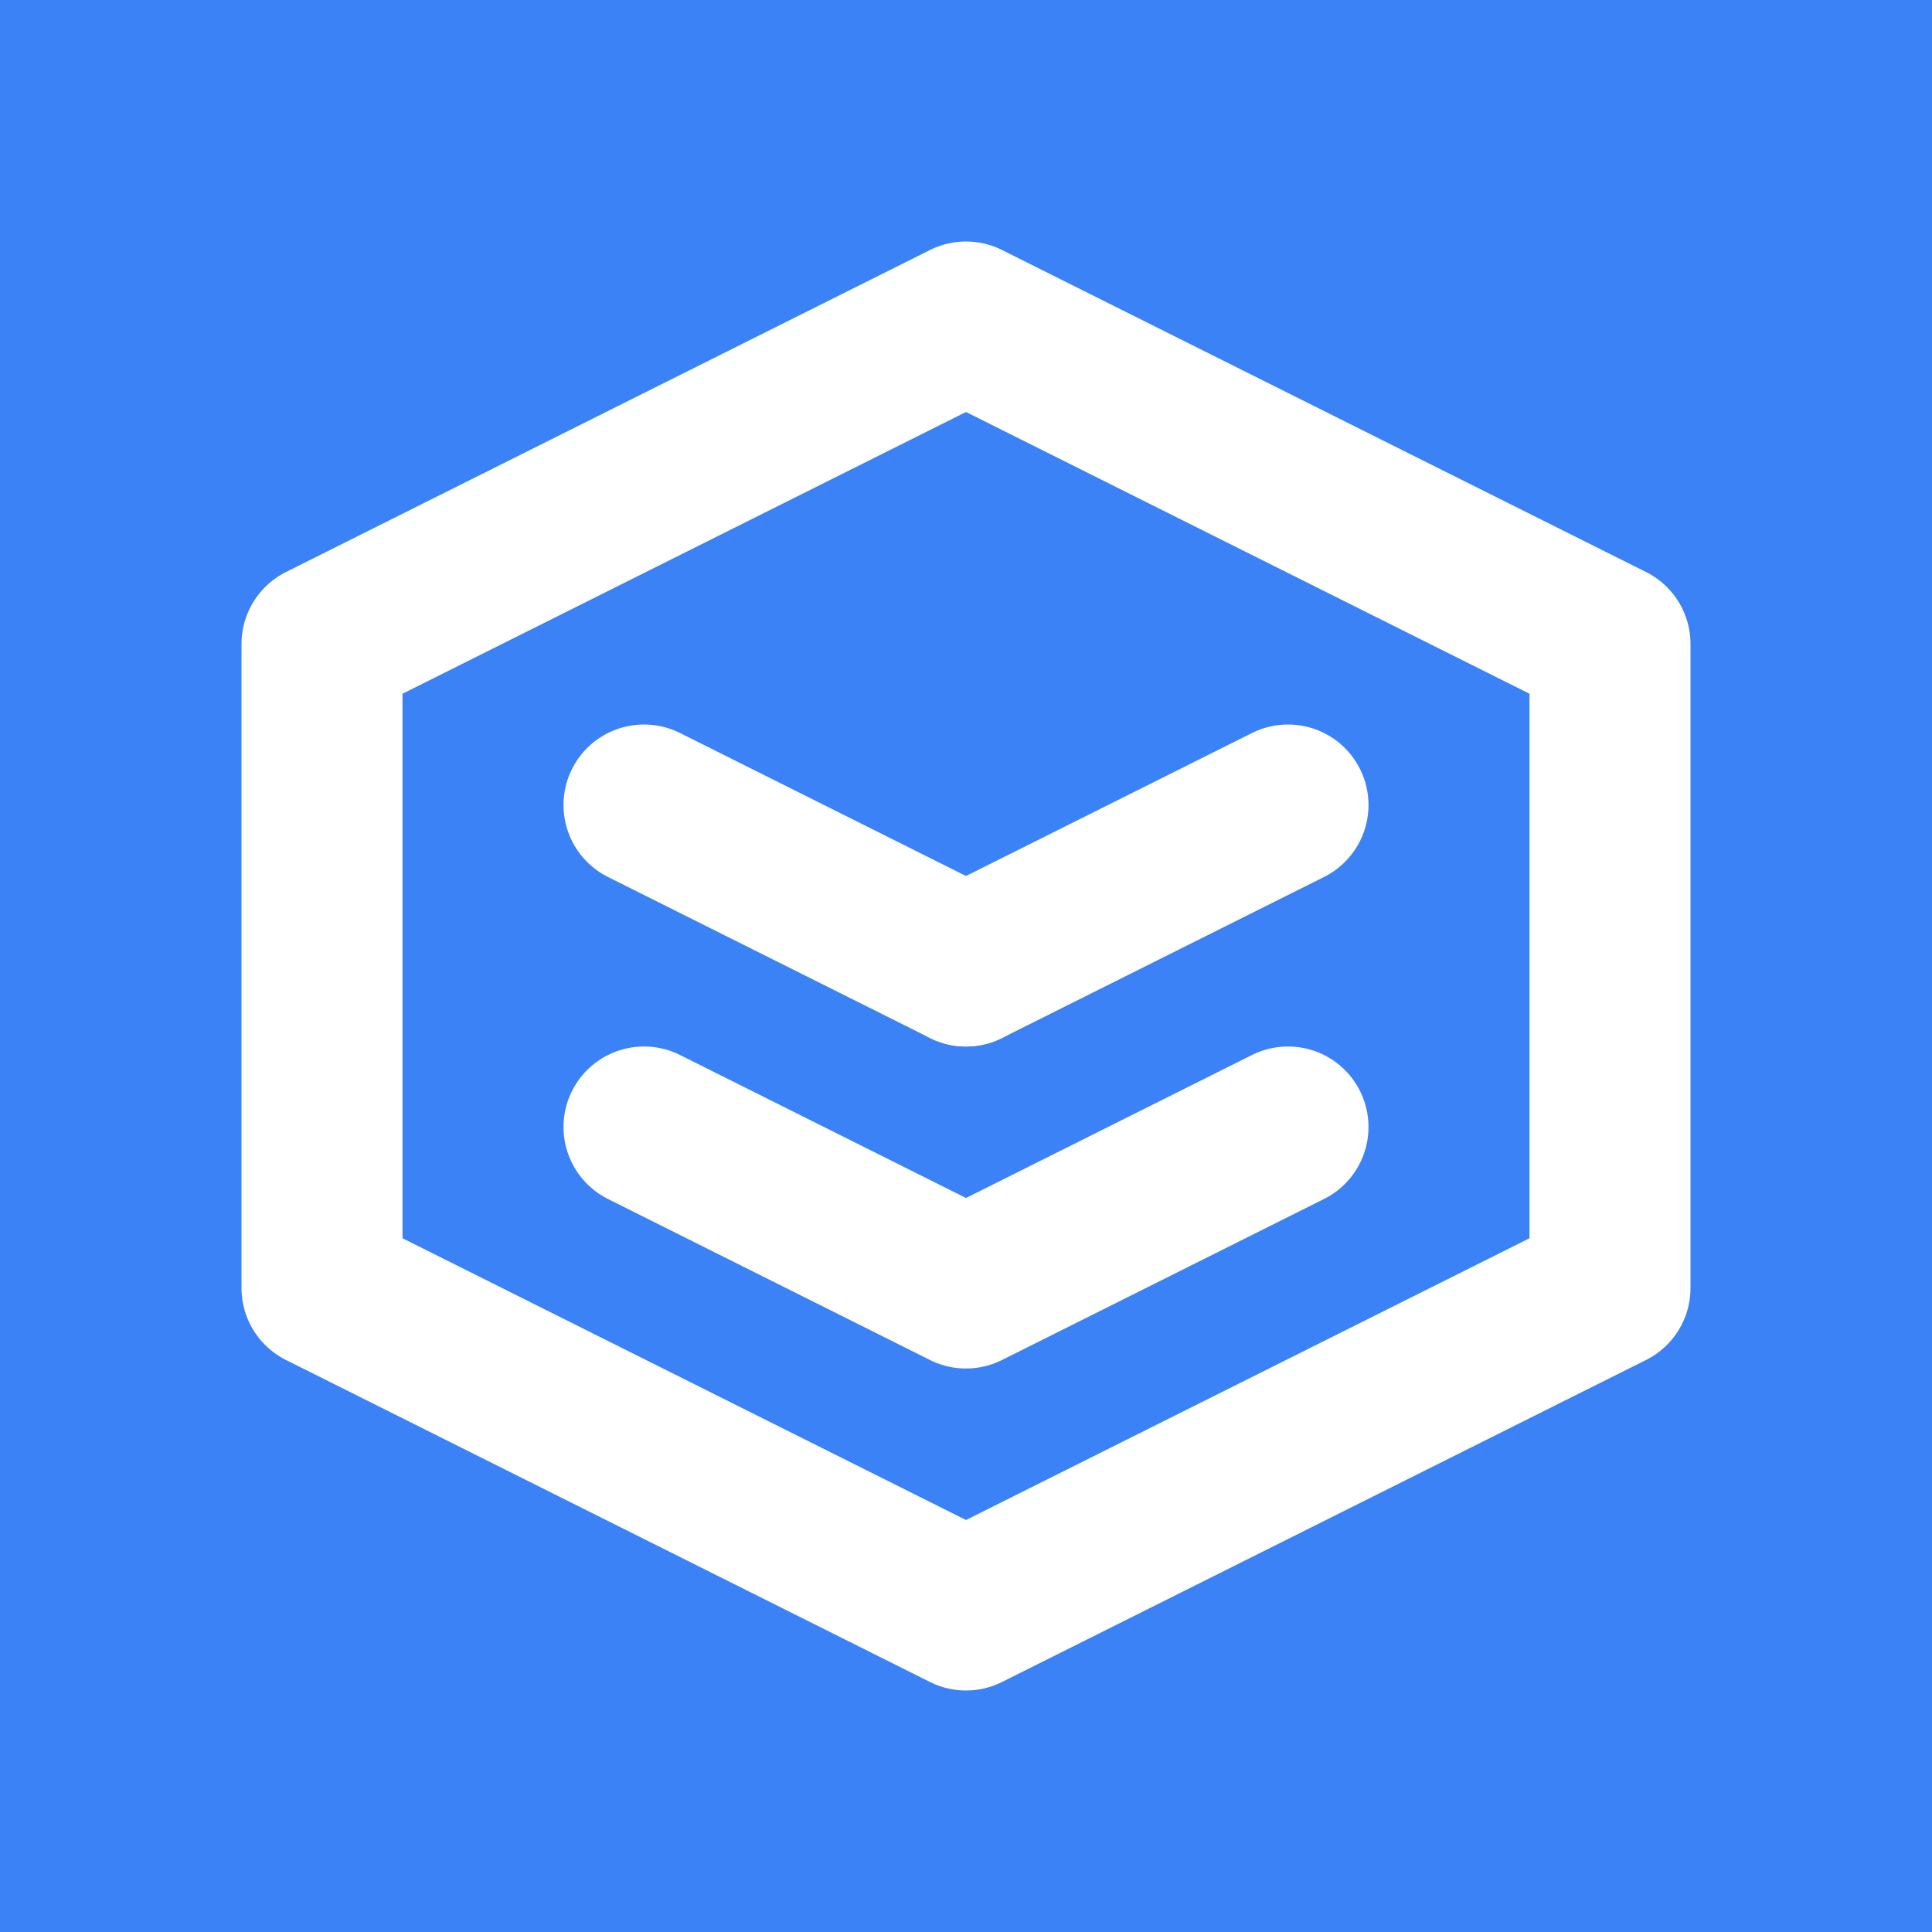
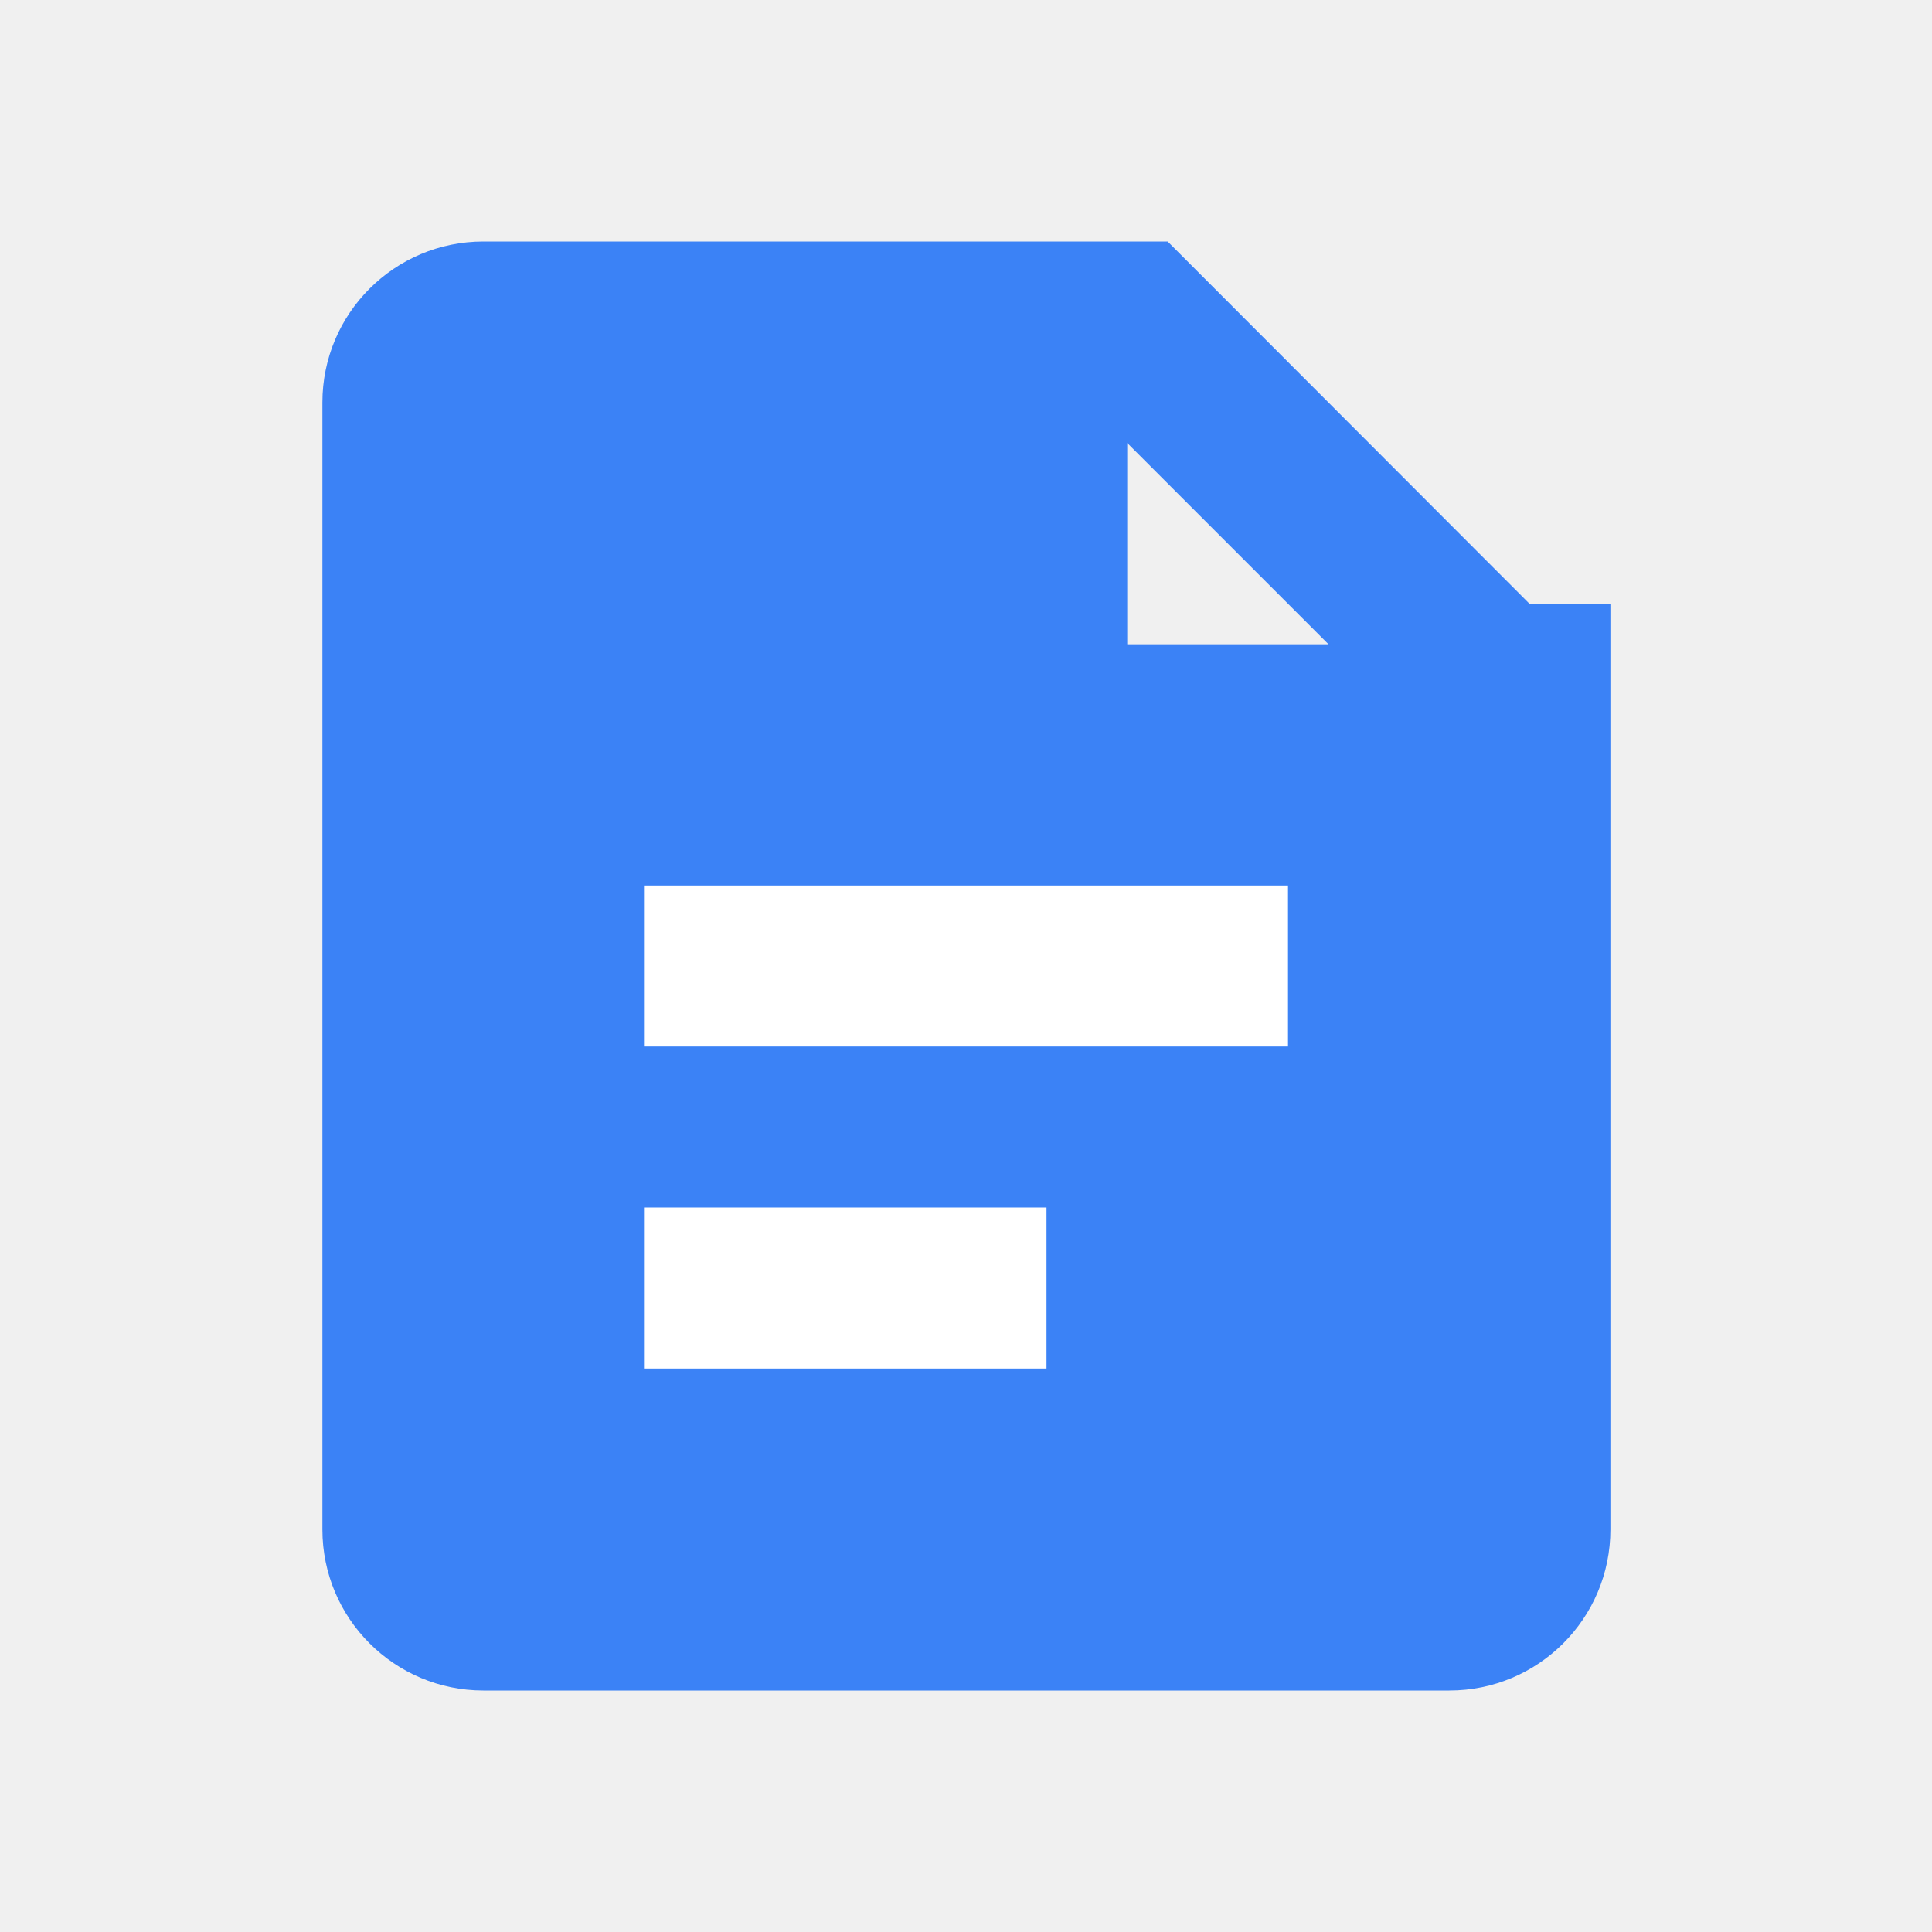
- <svg xmlns="http://www.w3.org/2000/svg" version="1.1" width="32" height="32">
-   <svg width="32" height="32" viewBox="0 0 24 24" fill="none">
-     <rect width="24" height="24" fill="#3b82f6" />
-     <path d="M12 4L4 8V16L12 20L20 16V8L12 4Z" stroke="white" stroke-width="2" stroke-linecap="round" stroke-linejoin="round" />
-     <path d="M12 12L8 10" stroke="white" stroke-width="2" stroke-linecap="round" />
-     <path d="M12 12L16 10" stroke="white" stroke-width="2" stroke-linecap="round" />
-     <path d="M8 14L12 16L16 14" stroke="white" stroke-width="2" stroke-linecap="round" stroke-linejoin="round" />
-   </svg>
-   <style>@media (prefers-color-scheme: light) { :root { filter: none; } }
- @media (prefers-color-scheme: dark) { :root { filter: none; } }
- </style>
+ <svg xmlns="http://www.w3.org/2000/svg" viewBox="0 0 24 24">
+   <path d="M19.003 7.503L14.505 3h-8.5a2 2 0 0 0-2 2v14a2 2 0 0 0 2 2h12a2 2 0 0 0 2-2v-11.5zm-5-2l2.5 2.5h-2.5v-2.5z" fill="#3b82f6" />
+   <path d="M8 11h8v2H8zm0 4h5v2H8z" fill="#ffffff" />
</svg>
